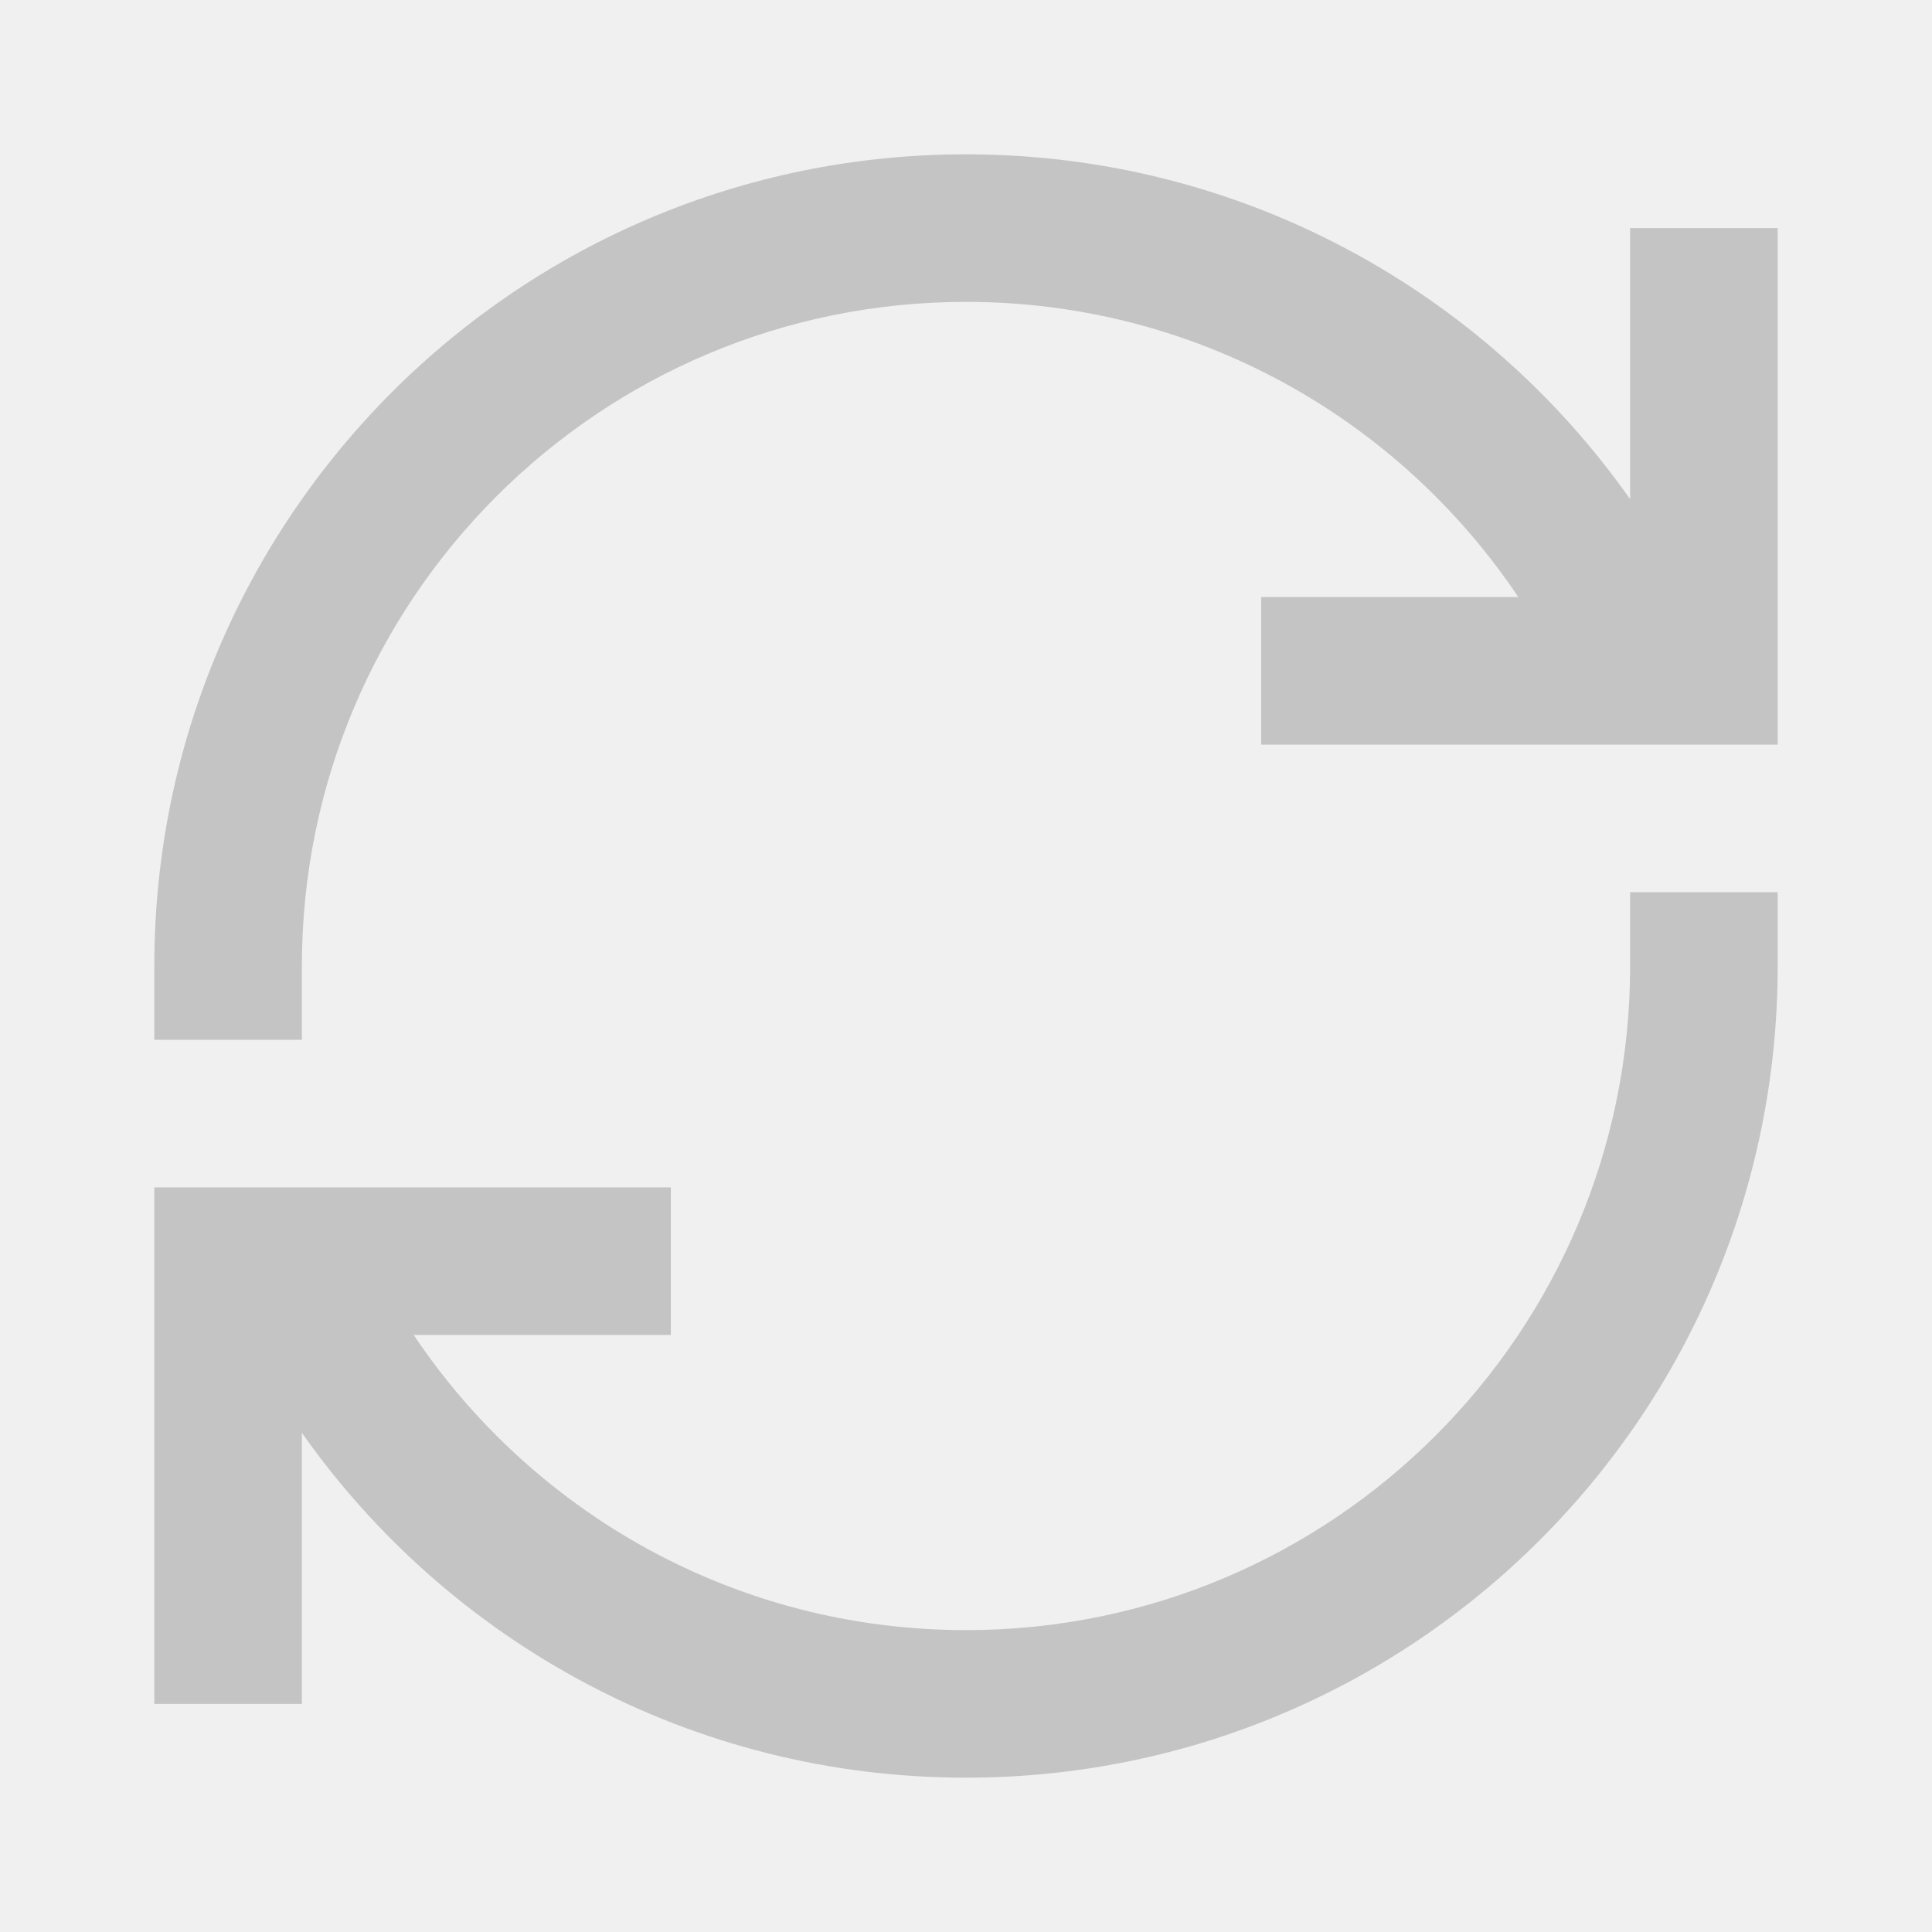
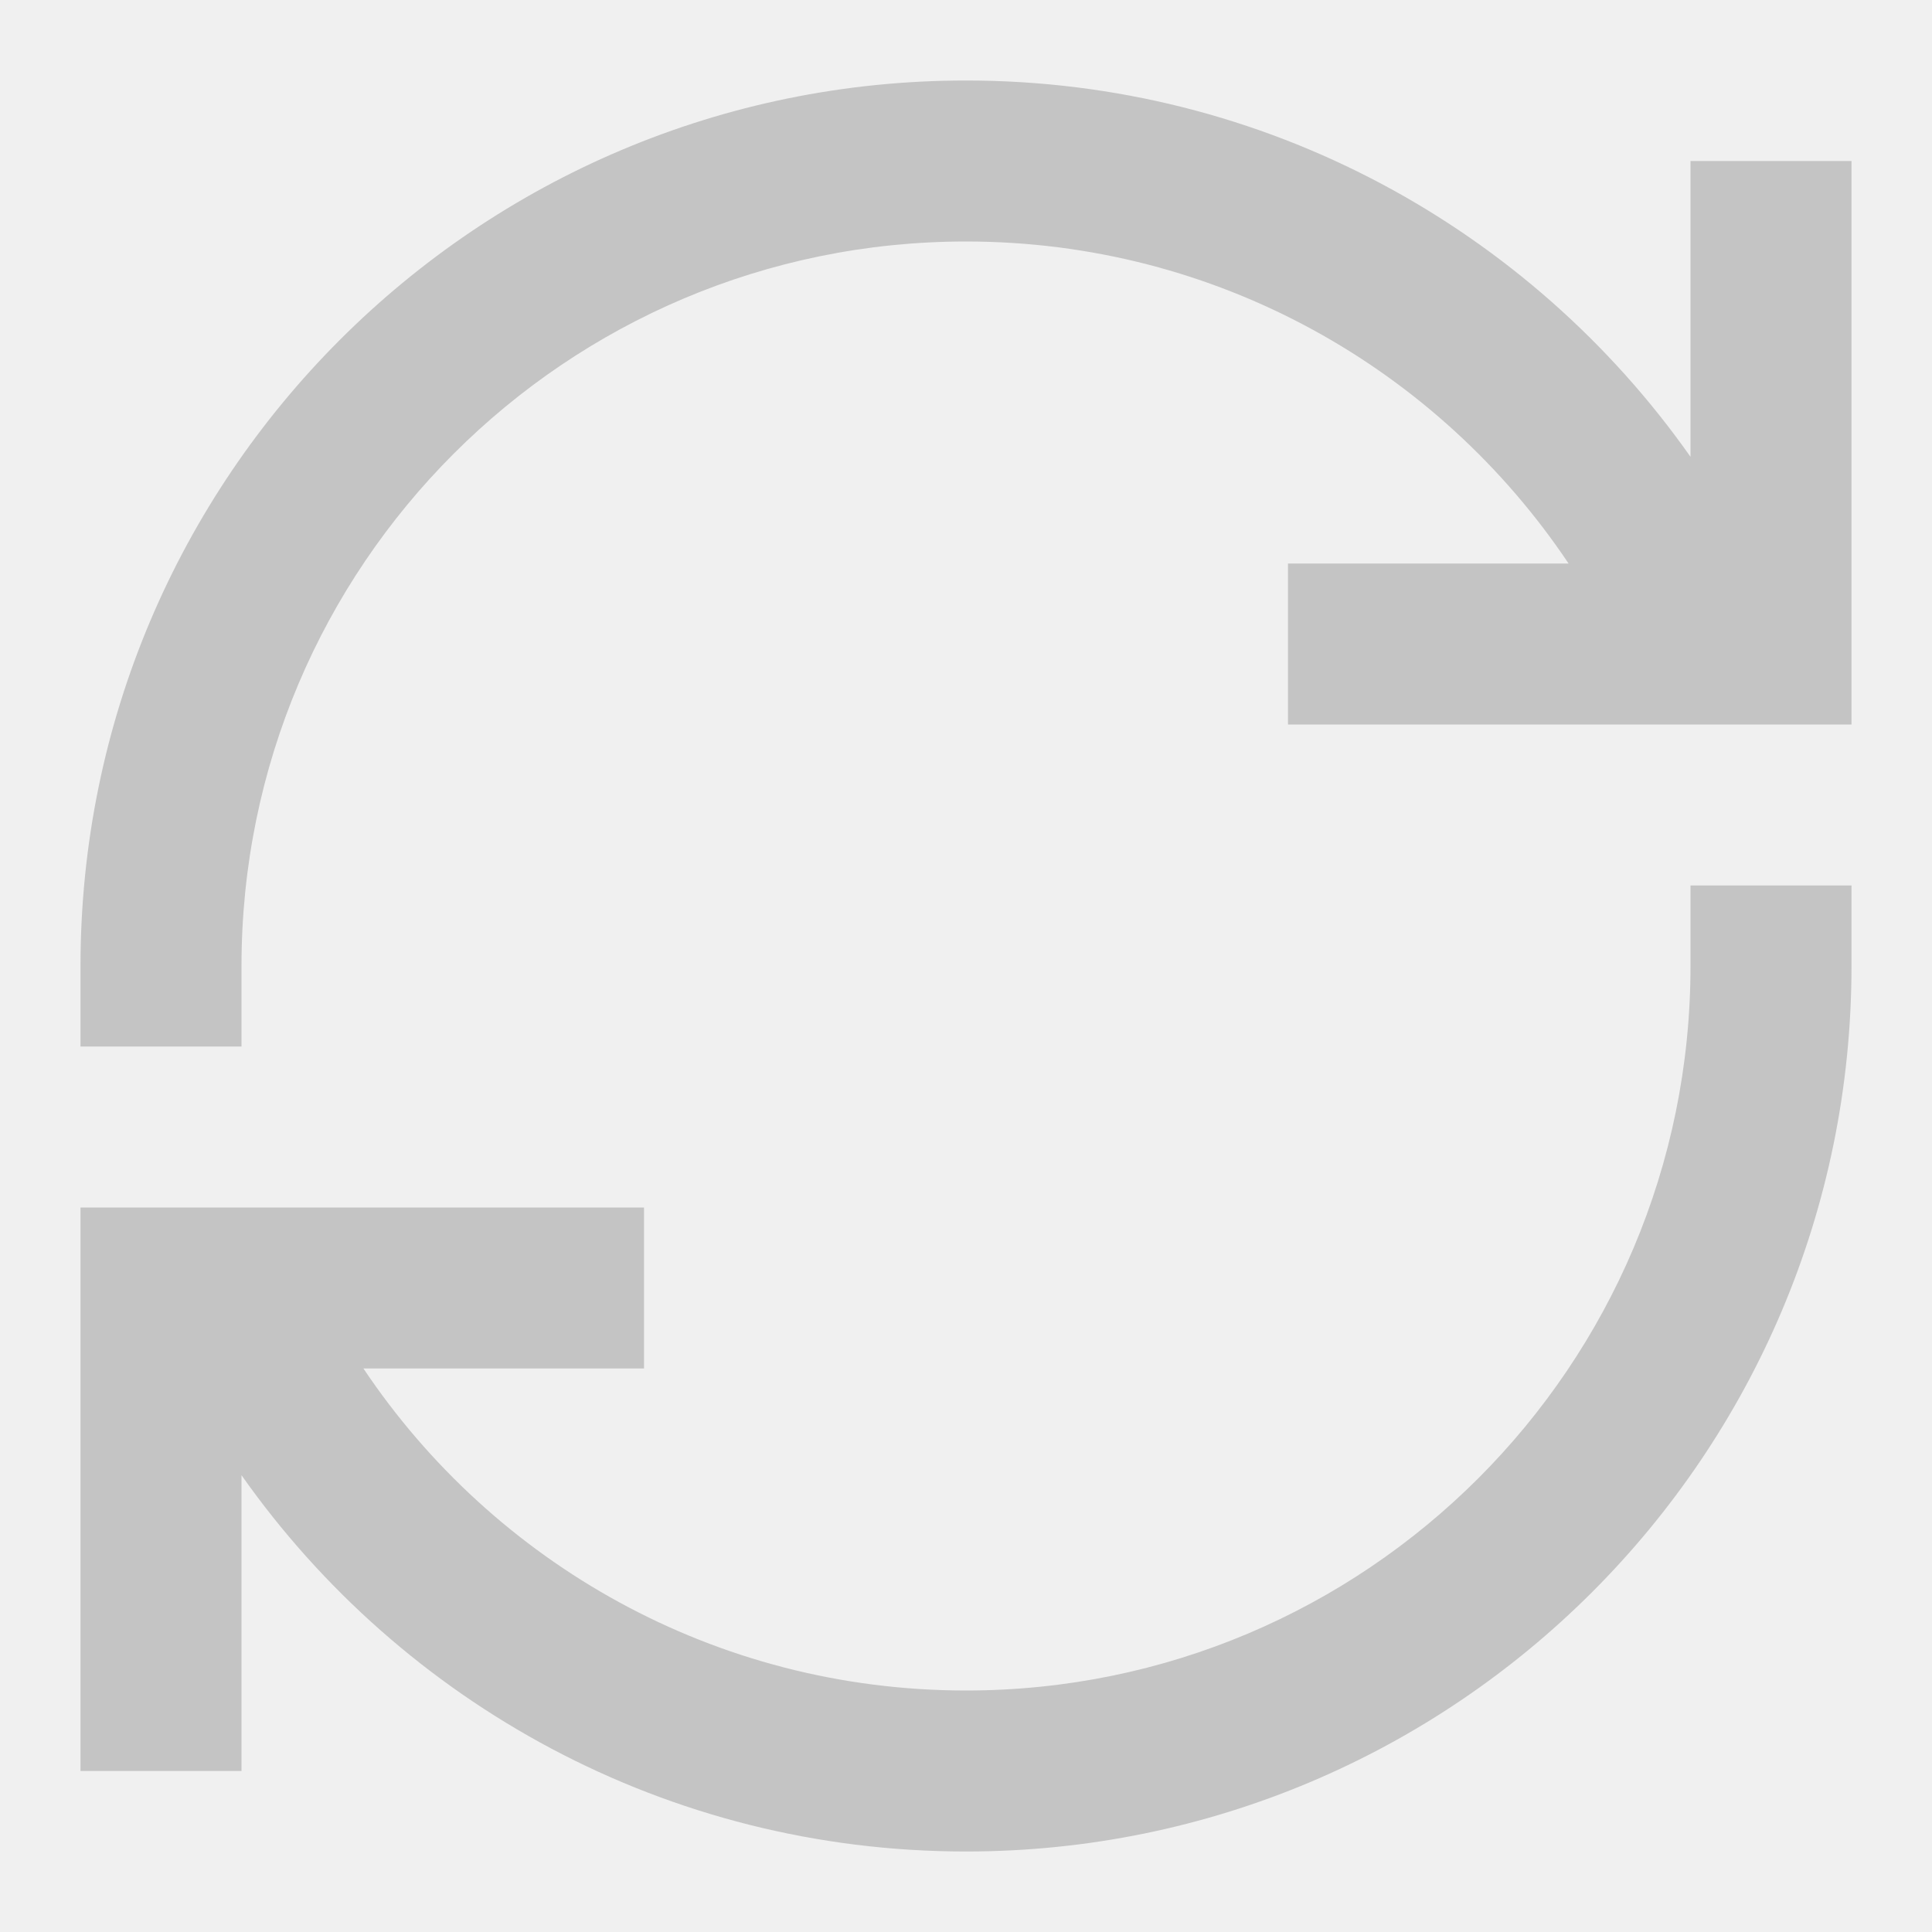
- <svg xmlns="http://www.w3.org/2000/svg" width="24" height="24" viewBox="0 0 24 24" fill="none">
-   <g clip-path="url(#clip0_3027_287)">
-     <path d="M12 3.75C7.444 3.75 3.75 7.444 3.75 12V12.917H1.917V12C1.917 6.431 6.431 1.917 12 1.917C15.411 1.917 18.426 3.611 20.25 6.201V2.833H22.083V9.25H15.667V7.417H18.861C17.38 5.205 14.859 3.75 12 3.75Z" fill="#C4C4C4" />
-     <path d="M22.083 11.083V12C22.083 17.569 17.569 22.083 12 22.083C8.588 22.083 5.574 20.389 3.75 17.799V21.167H1.917V14.75H8.333V16.583H5.139C6.62 18.795 9.141 20.25 12 20.25C16.556 20.25 20.25 16.556 20.25 12V11.083H22.083Z" fill="#C4C4C4" />
+ <svg xmlns="http://www.w3.org/2000/svg" width="18" height="18" viewBox="0 0 18 18" fill="none">
+   <g clip-path="url(#clip0_3050_564)">
+     <path d="M9 2.25C5.272 2.25 2.25 5.272 2.25 9V9.75H0.75V9C0.75 4.444 4.444 0.75 9 0.75C11.791 0.75 14.258 2.136 15.75 4.256V1.5H17.25V6.75H12V5.25H14.614C13.402 3.44 11.339 2.25 9 2.25Z" fill="#C4C4C4" />
+     <path d="M17.25 8.25V9C17.25 13.556 13.556 17.25 9 17.25C6.209 17.25 3.743 15.864 2.25 13.744V16.5H0.75V11.25H6V12.75H3.386C4.598 14.56 6.661 15.75 9 15.75C12.728 15.75 15.75 12.728 15.75 9V8.25H17.25Z" fill="#C4C4C4" />
  </g>
  <defs>
-     <clipPath id="clip0_3027_287">
-       <rect x="1" y="1" width="22" height="22" rx="2" fill="white" />
+     <clipPath id="clip0_3050_564">
+       <rect width="18" height="18" rx="2" fill="white" />
    </clipPath>
  </defs>
</svg>
